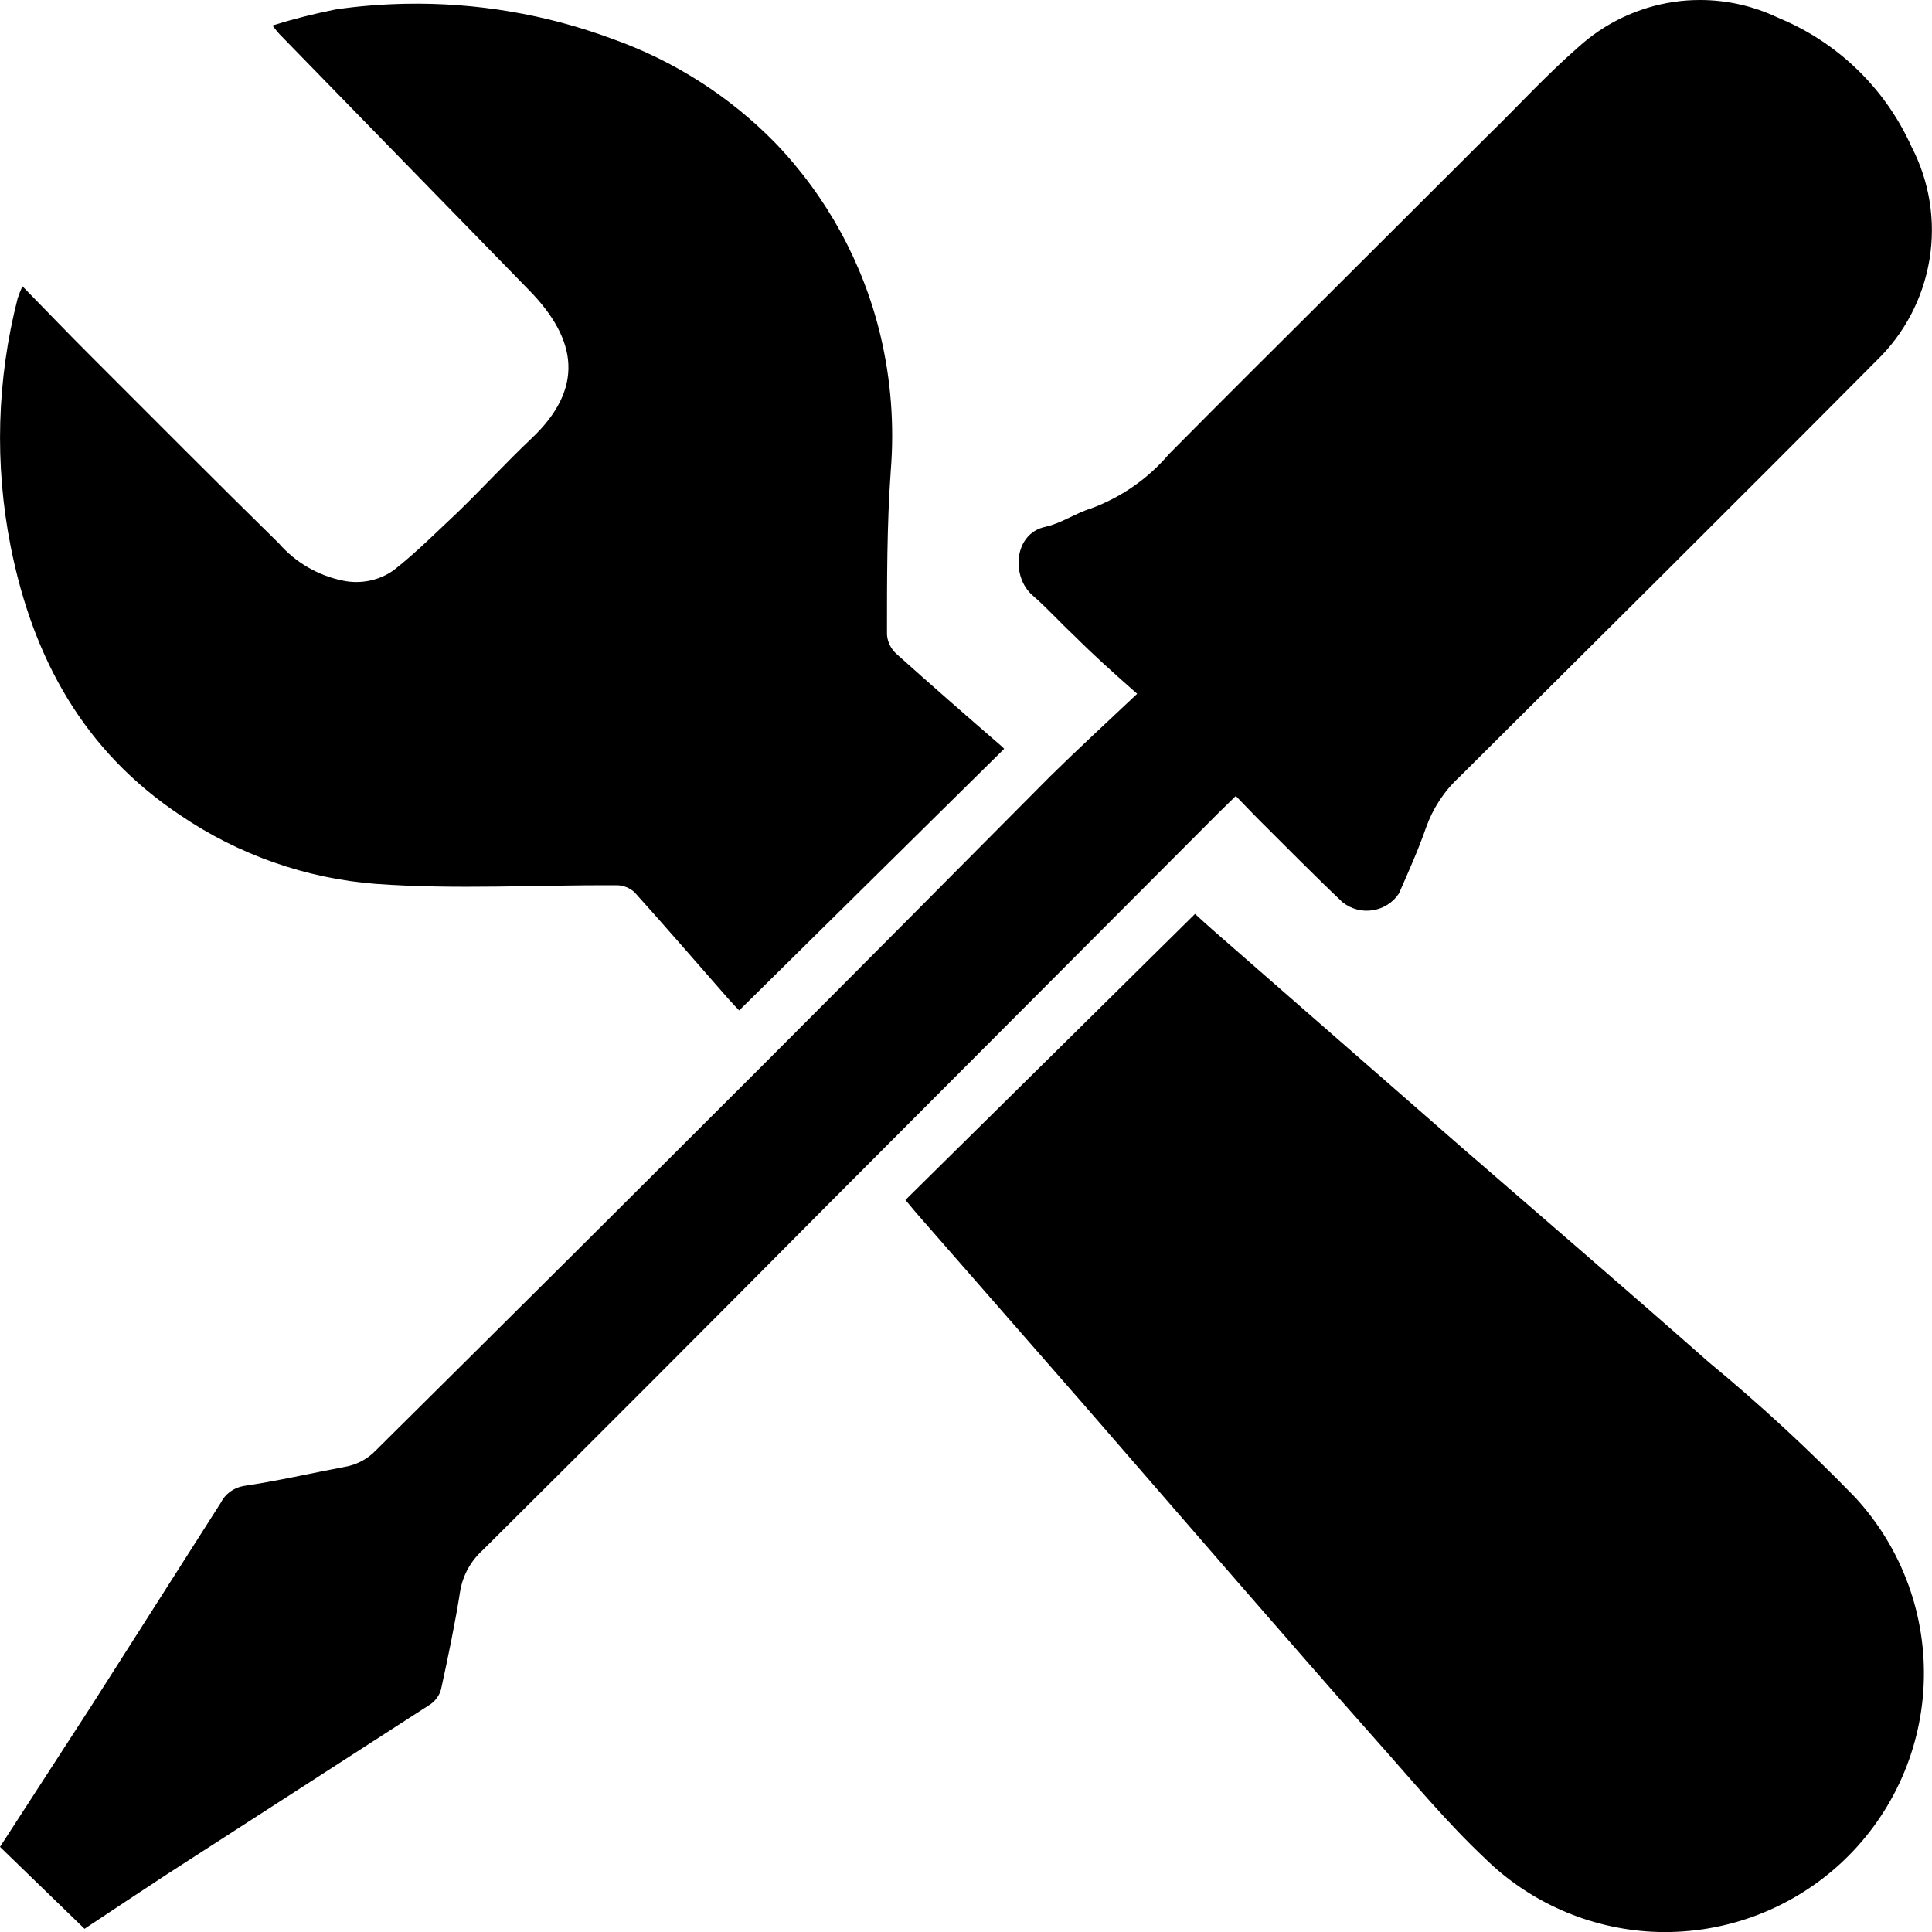
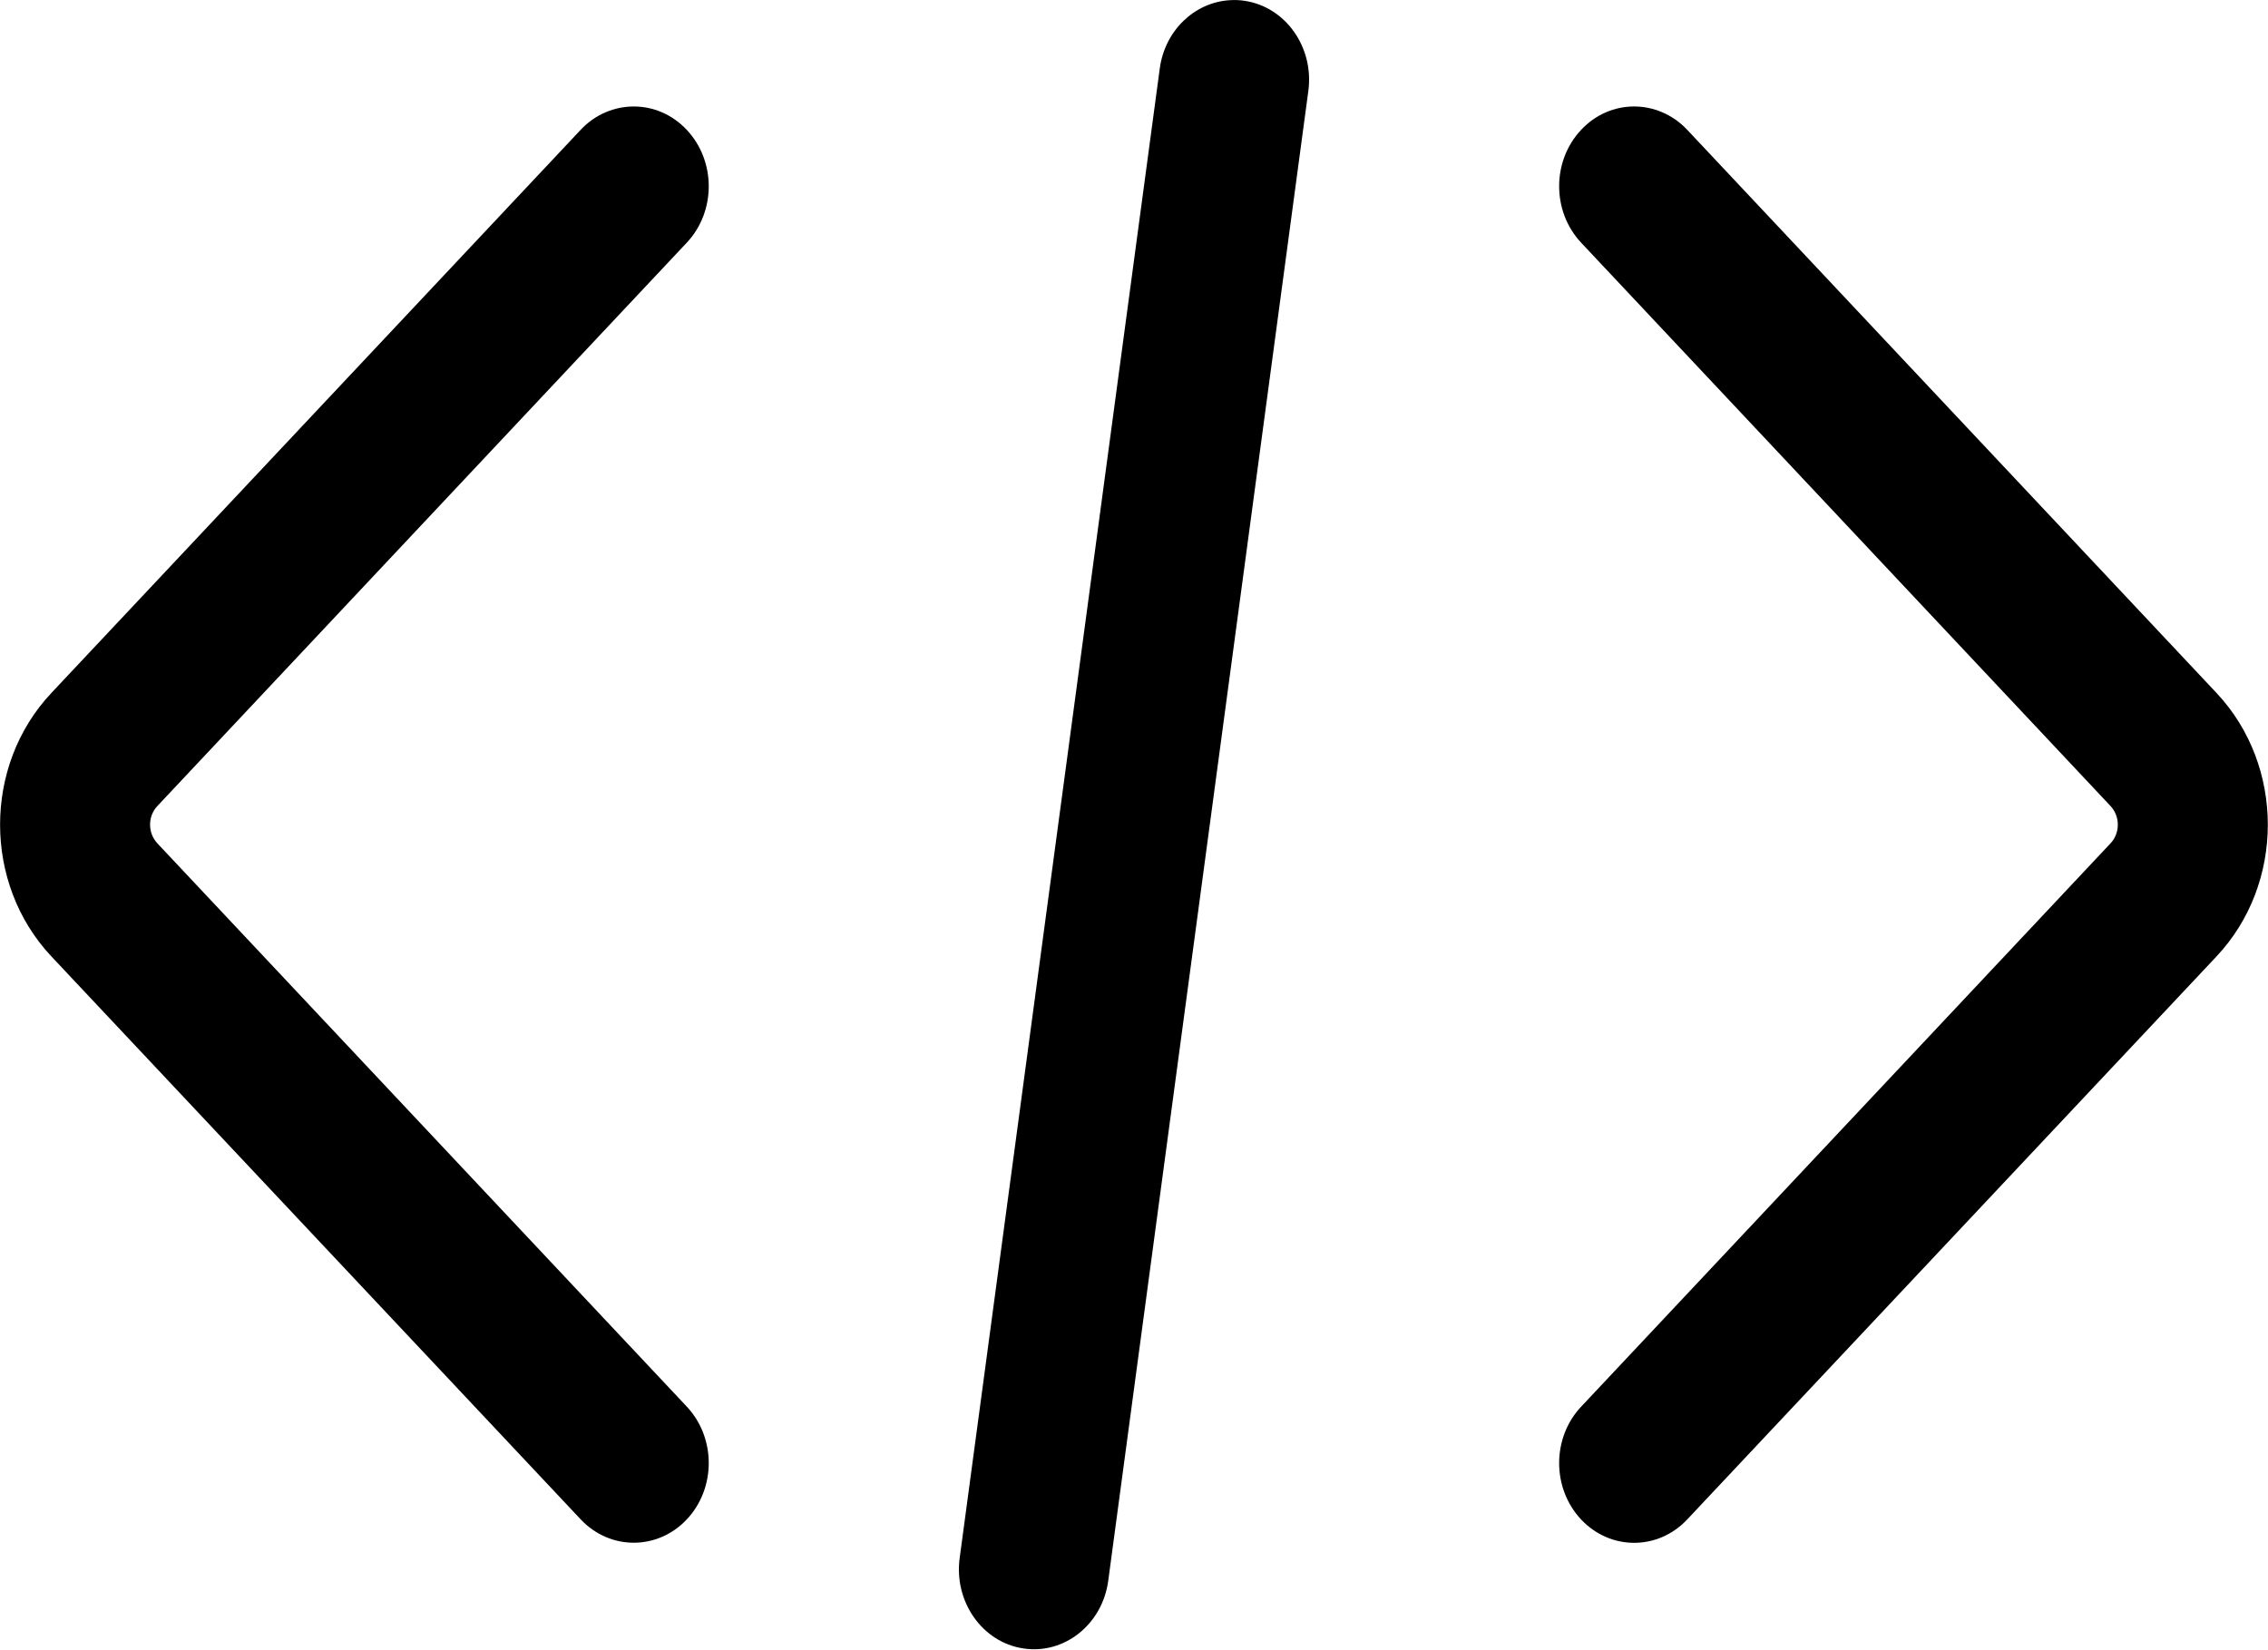
- <svg xmlns="http://www.w3.org/2000/svg" width="20" height="20" viewBox="0 0 20 20" fill="currentColor" version="1.1" id="svg8">
-   <defs id="defs12" />
-   <path id="path2" d="m 17.602,0 c -0.093,-1.415875e-4 -0.185,0.006 -0.277,0.02 -0.37,0.055 -0.716,0.22 -0.992,0.473 -0.328,0.286 -0.624,0.612 -0.941,0.92 L 13.818,2.984 c -0.574,0.572 -1.149,1.143 -1.719,1.719 -0.214,0.252 -0.491,0.444 -0.801,0.559 -0.164,0.05 -0.311,0.155 -0.475,0.191 -0.332,0.07 -0.355,0.519 -0.135,0.709 0.152,0.132 0.286,0.282 0.434,0.42 0.2,0.2 0.4,0.38 0.65,0.6 -0.324,0.306 -0.616,0.574 -0.898,0.852 -0.987,0.994 -1.976,1.99 -2.969,2.984 -1.333,1.333 -2.671,2.665 -4.016,3.998 -0.085,0.088 -0.196,0.147 -0.316,0.168 -0.352,0.066 -0.699,0.147 -1.053,0.199 -0.102,0.018 -0.19,0.083 -0.236,0.176 L 0.949,17.654 0,19.119 0.875,19.967 c 0.274,-0.182 0.56,-0.372 0.848,-0.561 0.911,-0.588 1.823,-1.176 2.734,-1.764 0.053,-0.038 0.093,-0.093 0.109,-0.156 0.074,-0.34 0.145,-0.679 0.199,-1.023 0.029,-0.161 0.111,-0.307 0.232,-0.416 1.193,-1.185 2.379,-2.374 3.562,-3.566 L 12.619,8.41 c 0.054,-0.054 0.11,-0.106 0.174,-0.17 0.08,0.082 0.151,0.157 0.223,0.23 0.292,0.29 0.581,0.585 0.881,0.869 0.088,0.071 0.201,0.101 0.312,0.084 0.112,-0.017 0.211,-0.08 0.273,-0.174 0.098,-0.224 0.199,-0.448 0.279,-0.678 0.07,-0.199 0.187,-0.38 0.342,-0.523 1.445,-1.438 2.887,-2.869 4.322,-4.314 0.291,-0.281 0.483,-0.648 0.549,-1.047 0.066,-0.399 8.53e-4,-0.809 -0.186,-1.168 C 19.516,0.914 19.022,0.436 18.408,0.184 18.155,0.063 17.88,4.247625e-4 17.602,0 Z M 4.199,0.039 C 3.957,0.044 3.714,0.062 3.473,0.098 3.253,0.142 3.034,0.197 2.82,0.264 c 0.04,0.05 0.058,0.074 0.078,0.094 0.86,0.882 1.719,1.765 2.578,2.645 0.506,0.516 0.573,1.019 0.025,1.537 -0.26,0.246 -0.502,0.51 -0.76,0.76 -0.214,0.2 -0.43,0.418 -0.662,0.6 C 3.927,6.01 3.732,6.05 3.547,6.01 3.29,5.957 3.059,5.822 2.887,5.625 2.229,4.979 1.578,4.324 0.926,3.672 0.698,3.444 0.474,3.211 0.232,2.963 c -0.018,0.04 -0.035,0.083 -0.049,0.125 -0.216,0.842 -0.241,1.72 -0.072,2.572 0.23,1.154 0.756,2.115 1.758,2.781 0.601,0.408 1.298,0.653 2.021,0.709 0.828,0.06 1.661,0.01 2.492,0.014 0.069,-1.4e-4 0.135,0.026 0.186,0.072 0.328,0.364 0.649,0.736 0.973,1.105 0.044,0.05 0.091,0.097 0.111,0.119 L 10.395,7.752 c -0.009,-0.011 -0.019,-0.02 -0.029,-0.029 C 9.994,7.401 9.637,7.089 9.279,6.768 9.222,6.716 9.187,6.645 9.182,6.568 9.182,6.004 9.181,5.439 9.221,4.875 9.259,4.406 9.224,3.933 9.115,3.475 8.936,2.723 8.559,2.034 8.023,1.477 7.551,0.995 6.974,0.627 6.338,0.402 5.652,0.147 4.927,0.025 4.199,0.039 Z m 8.172,9.422 -2.998,2.961 0.113,0.135 1.705,1.951 1.6,1.844 c 0.488,0.56 0.973,1.12 1.465,1.674 0.366,0.41 0.716,0.835 1.115,1.211 0.463,0.455 1.078,0.725 1.727,0.76 0.714,0.037 1.412,-0.213 1.941,-0.693 0.529,-0.481 0.844,-1.153 0.875,-1.867 0.031,-0.714 -0.224,-1.41 -0.709,-1.936 -0.478,-0.493 -0.984,-0.961 -1.514,-1.398 -0.848,-0.748 -1.701,-1.481 -2.557,-2.223 L 12.771,9.816 c -0.144,-0.124 -0.285,-0.249 -0.4,-0.355 z" />
+ <svg xmlns="http://www.w3.org/2000/svg" width="22" height="16" viewBox="0 0 22 16" fill="currentColor" version="1.1" id="svg43">
+   <defs id="defs47" />
+   <path id="path136" d="M 11.926,0.002 C 11.588,0.024 11.3,0.294 11.25,0.664 L 9.309,15.115 c -0.057,0.423 0.219,0.817 0.617,0.877 C 10.324,16.053 10.693,15.759 10.75,15.336 L 12.691,0.883 c 0.057,-0.423 -0.219,-0.815 -0.617,-0.875 -0.05,-0.008 -0.1,-0.009 -0.148,-0.006 z M 6.148,1.033 c -0.186,0 -0.374,0.075 -0.516,0.227 L 0.498,6.723 c -0.663,0.705 -0.663,1.849 0,2.555 L 5.633,14.74 c 0.284,0.302 0.745,0.302 1.029,0 0.284,-0.302 0.284,-0.791 0,-1.094 L 1.527,8.182 c -0.095,-0.101 -0.095,-0.263 0,-0.363 L 6.662,2.354 c 0.284,-0.302 0.284,-0.791 0,-1.094 C 6.52,1.109 6.335,1.033 6.148,1.033 Z m 9.703,0 c -0.186,0 -0.372,0.075 -0.514,0.227 -0.284,0.302 -0.284,0.791 0,1.094 l 5.135,5.465 c 0.095,0.101 0.095,0.263 0,0.363 l -5.135,5.465 c -0.284,0.302 -0.284,0.791 0,1.094 0.284,0.302 0.745,0.302 1.029,0 l 5.135,-5.463 c 0.663,-0.705 0.663,-1.849 0,-2.555 L 16.367,1.26 C 16.225,1.109 16.038,1.033 15.852,1.033 Z" />
</svg>
